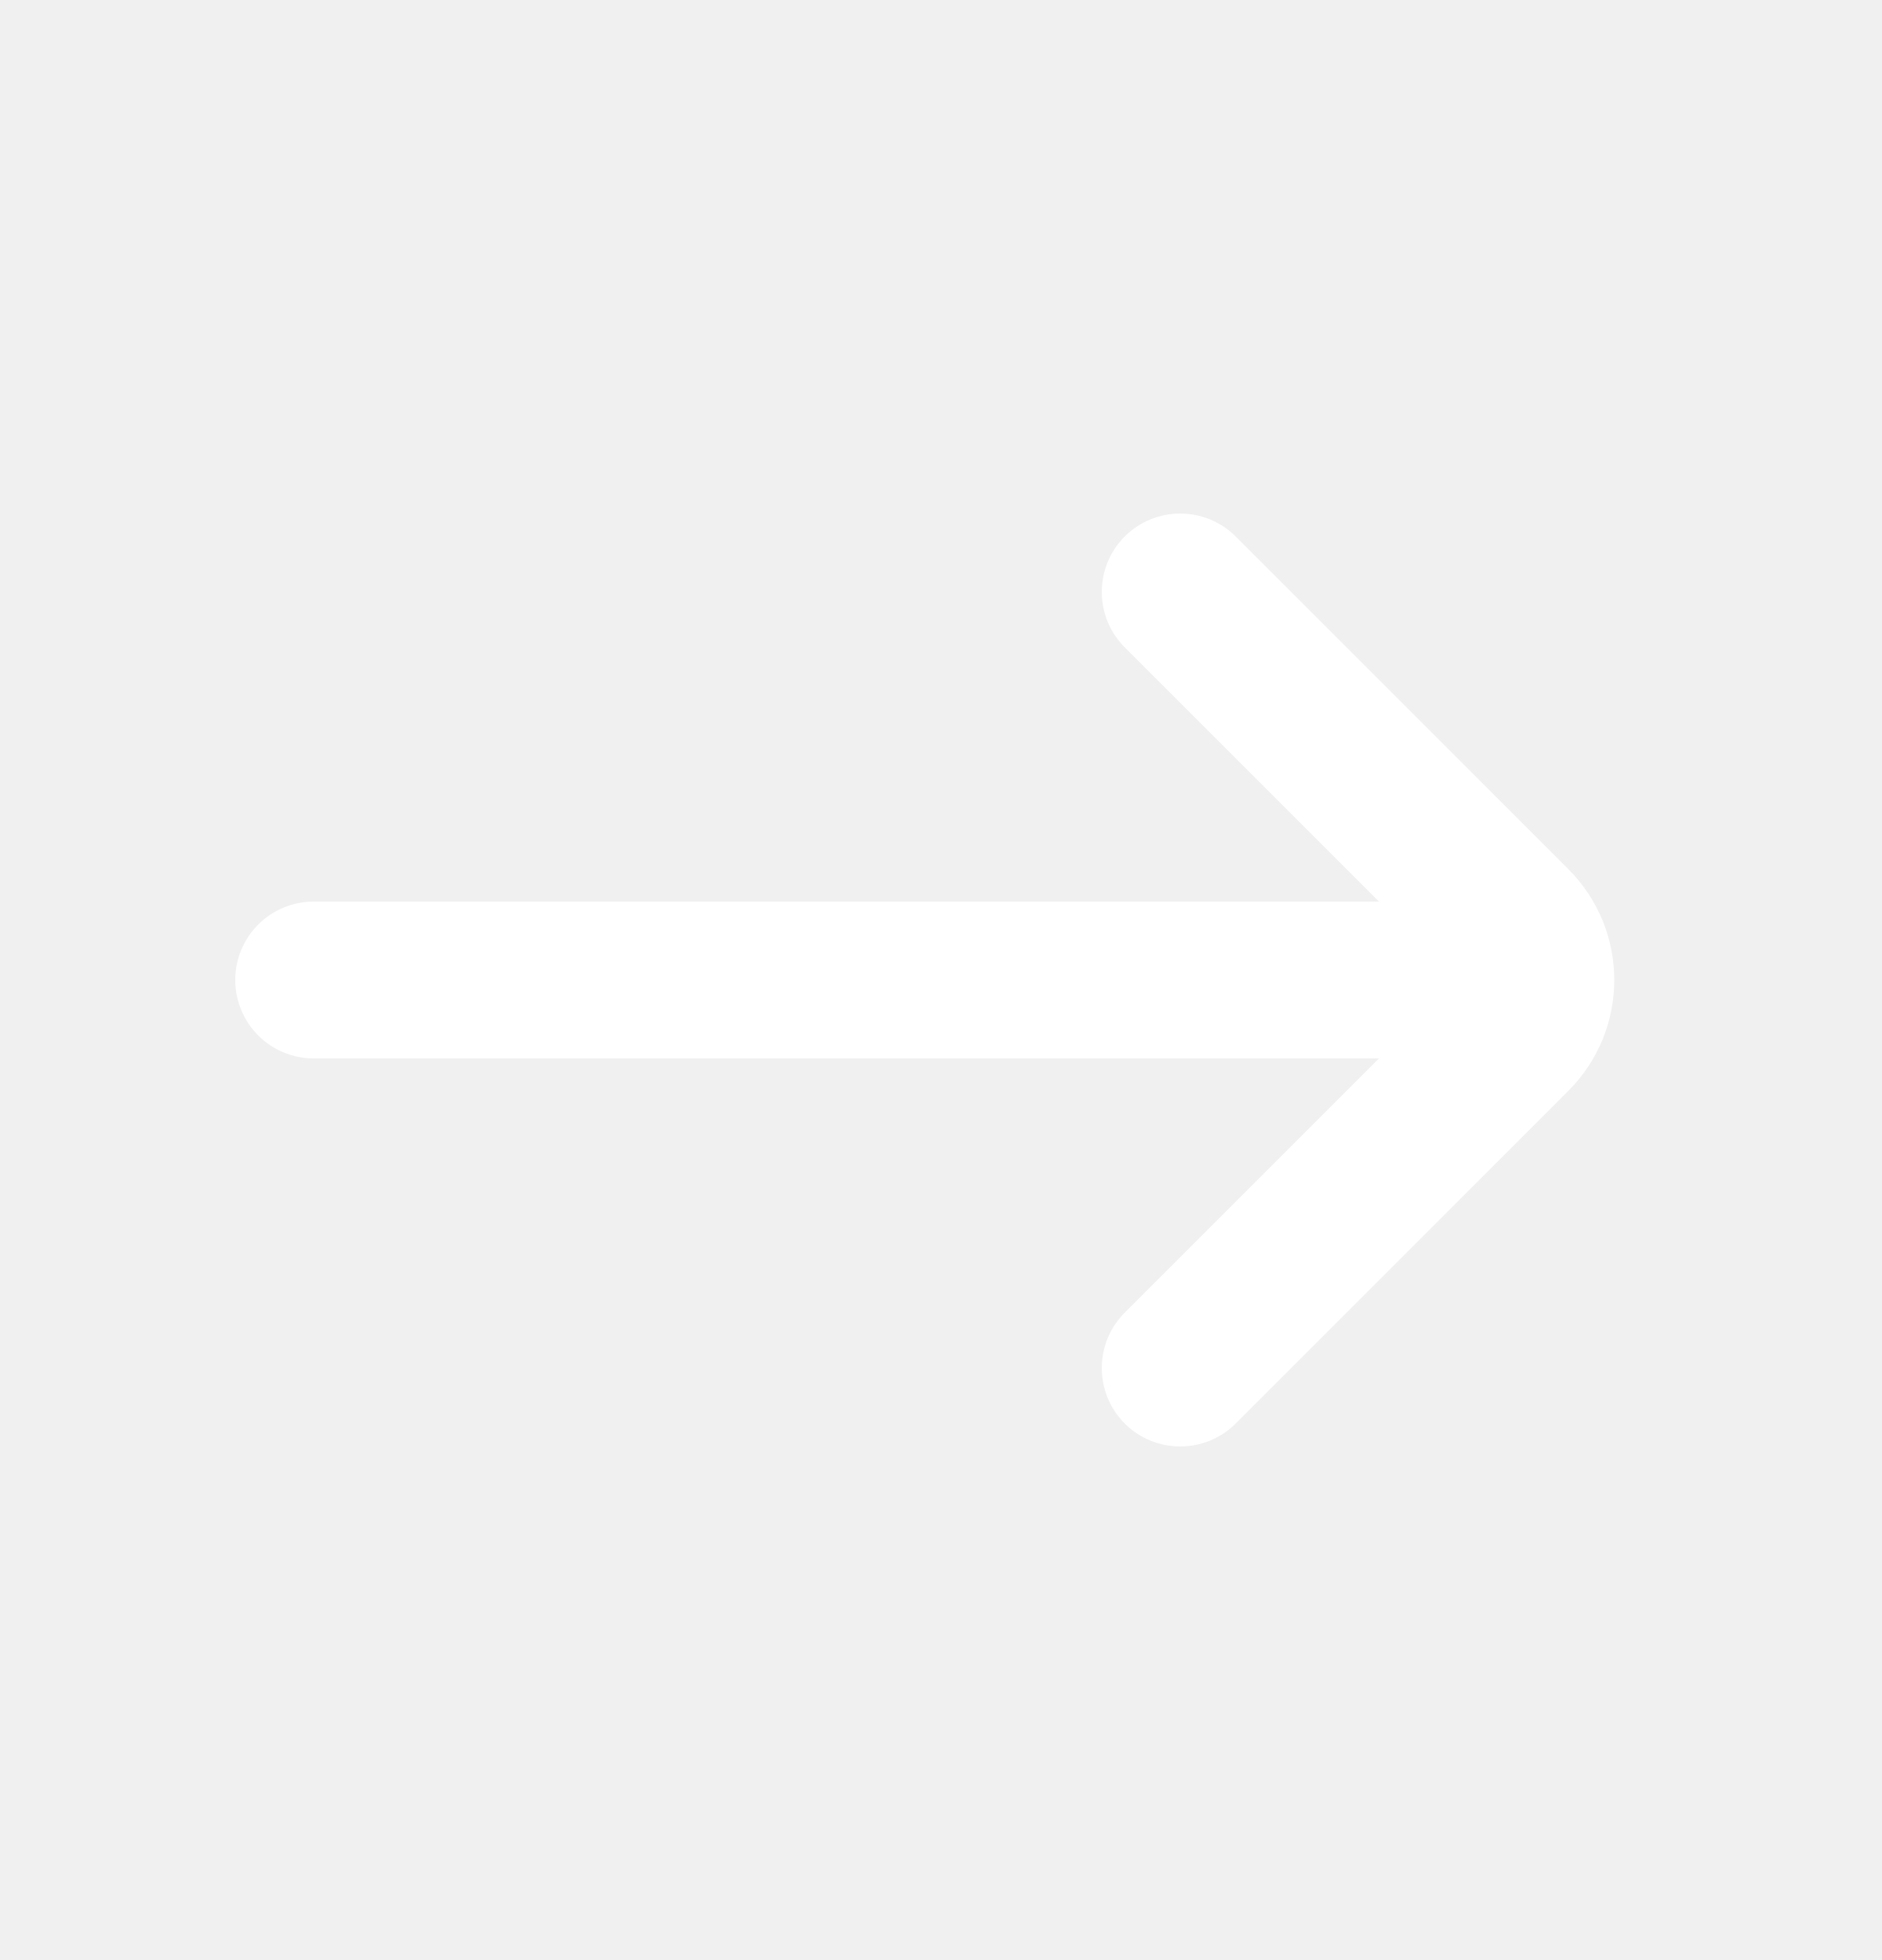
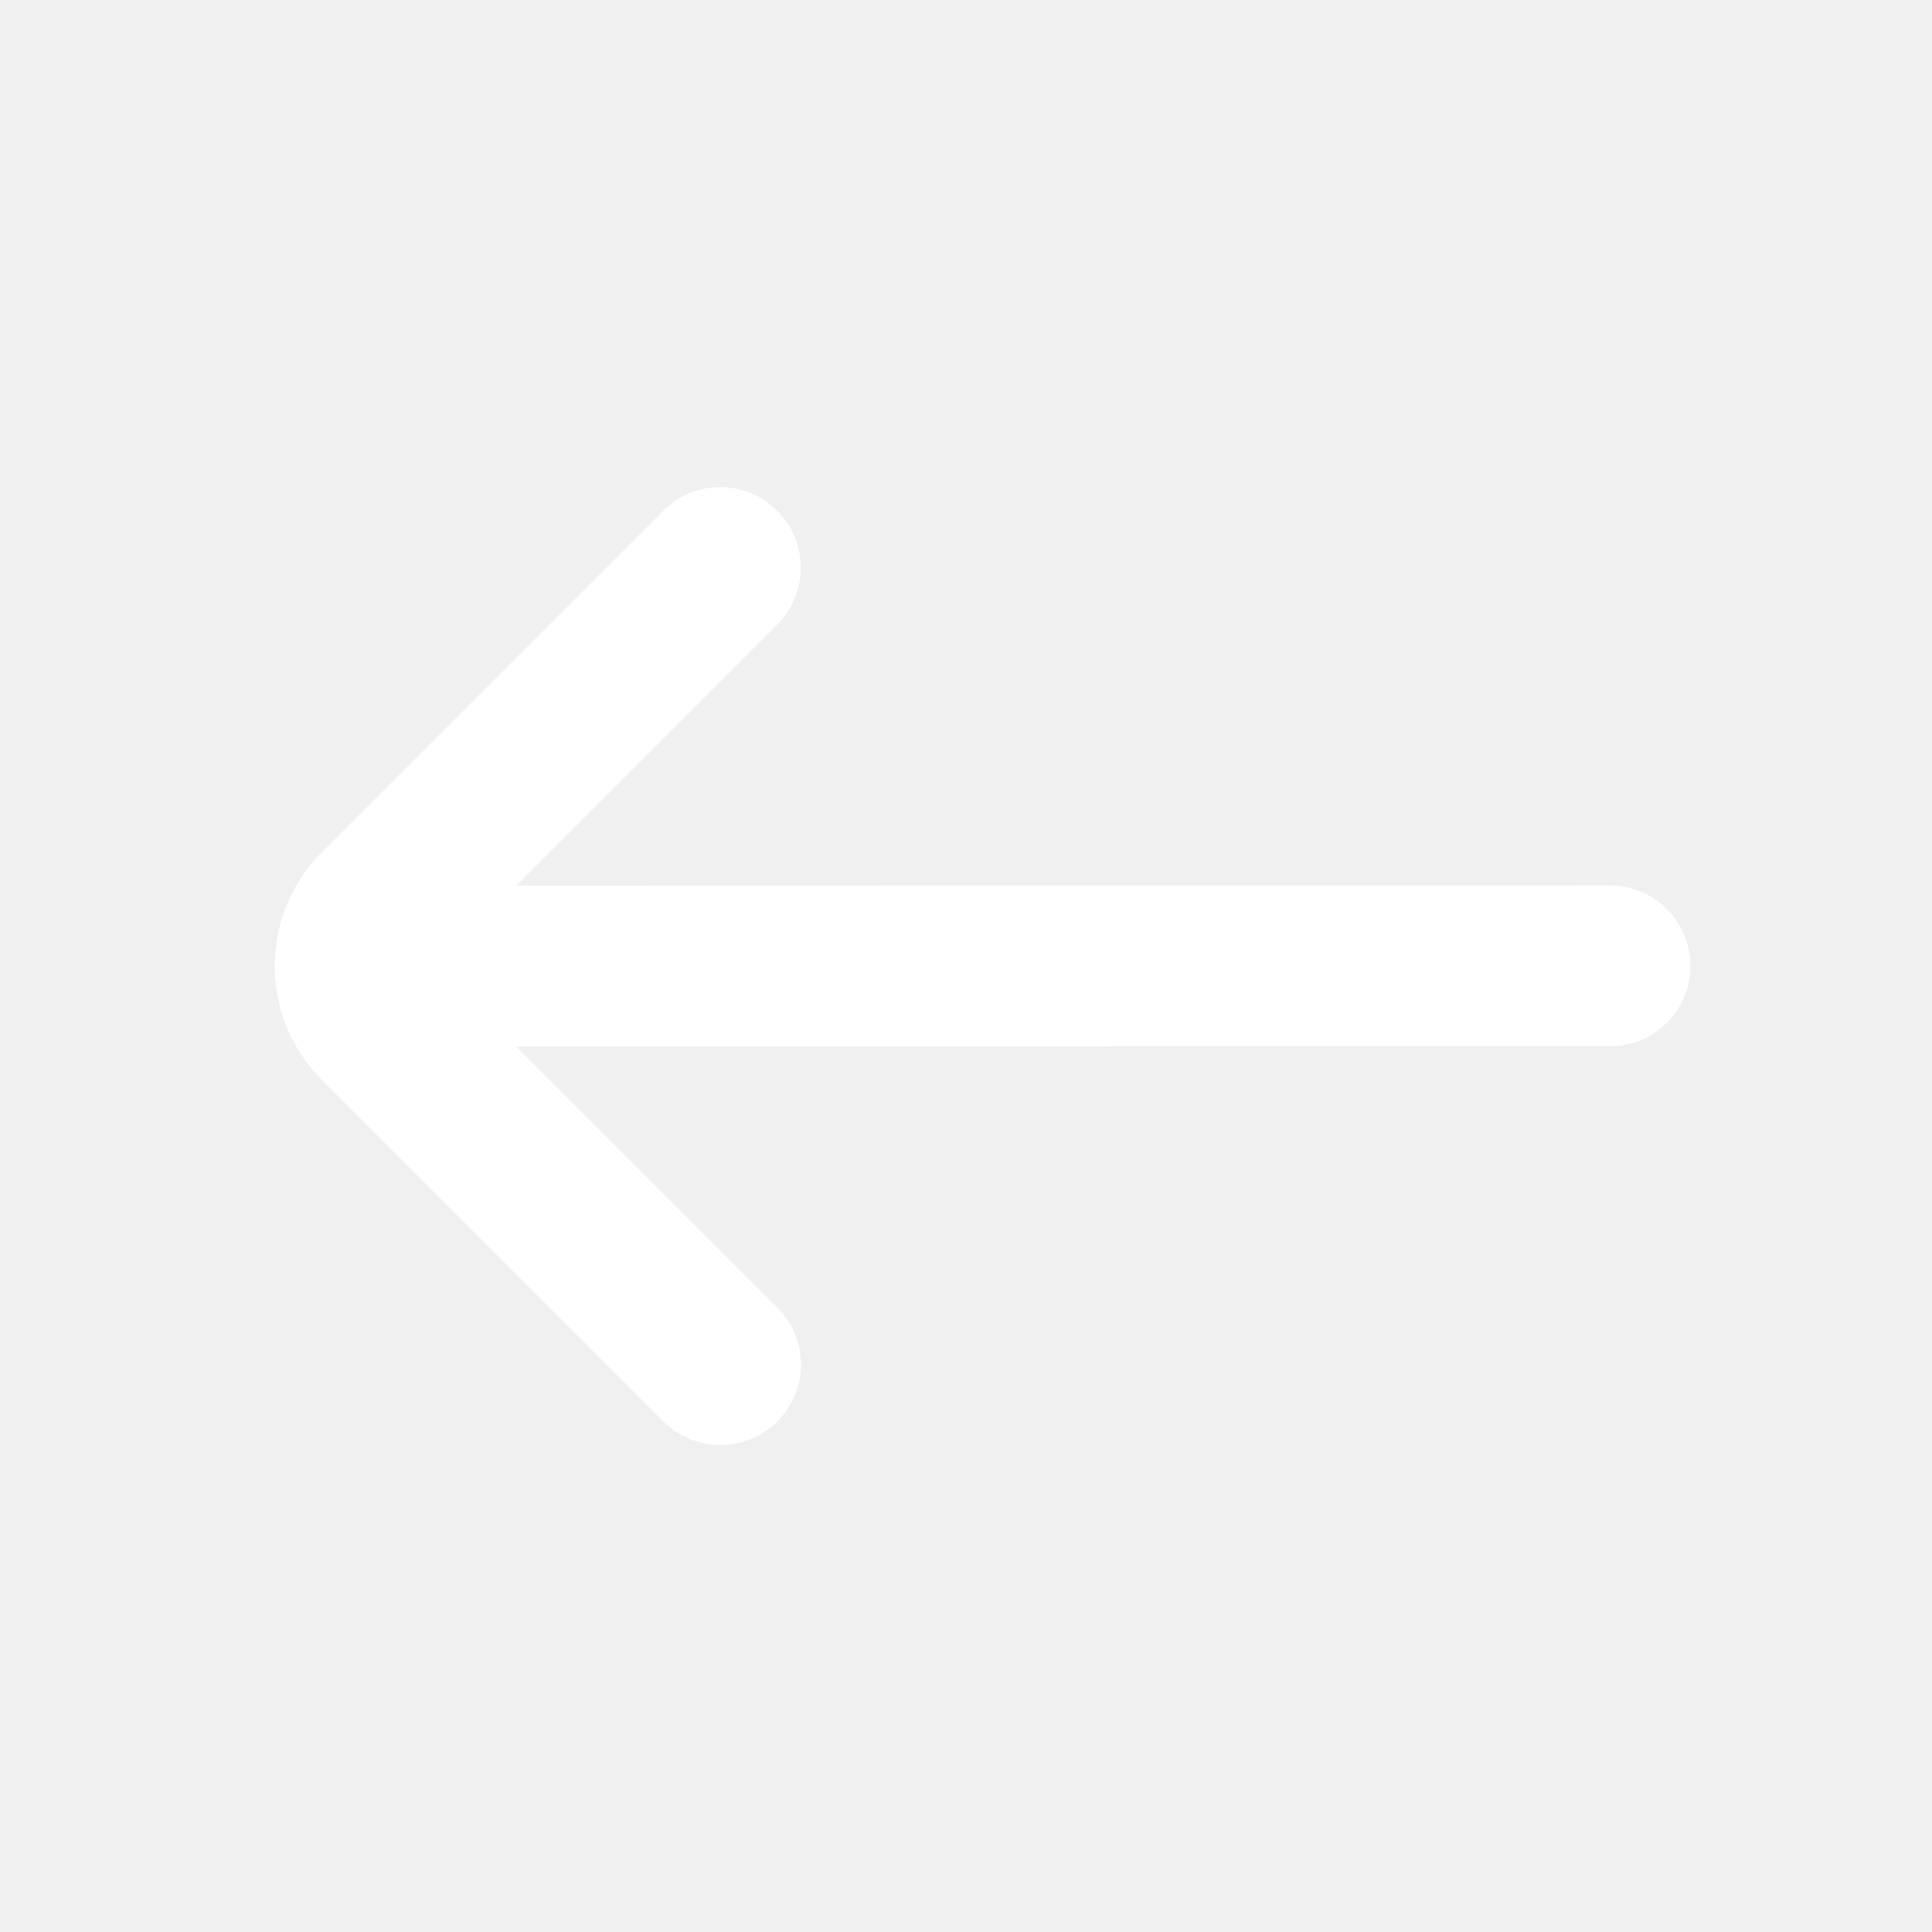
- <svg xmlns="http://www.w3.org/2000/svg" width="24" height="25" viewBox="0 0 24 25" fill="none">
-   <path d="M17.586 11.5H4C3.448 11.5 3 11.948 3 12.5C3 13.052 3.448 13.5 4 13.5H17.586L14.343 16.743C13.953 17.133 13.953 17.766 14.343 18.157C14.734 18.547 15.367 18.547 15.758 18.157L20 13.914C20.781 13.133 20.781 11.867 20 11.086L15.758 6.843C15.367 6.453 14.734 6.453 14.343 6.843C13.953 7.234 13.953 7.867 14.343 8.257L17.586 11.5Z" fill="white" />
+ <svg xmlns="http://www.w3.org/2000/svg" width="24" height="24" viewBox="0 0 24 24" fill="none">
+   <path d="M6.413 13.001L19.999 12.998C20.551 12.998 20.999 12.551 20.999 11.998C20.999 11.446 20.551 10.998 19.998 10.998L6.413 11.001L9.655 7.758C10.045 7.367 10.045 6.734 9.654 6.344C9.264 5.953 8.631 5.953 8.24 6.344L3.998 10.587C3.218 11.368 3.218 12.635 3.999 13.416L8.242 17.658C8.633 18.048 9.266 18.048 9.657 17.657C10.047 17.267 10.047 16.634 9.656 16.243L6.413 13.001Z" fill="white" />
</svg>
